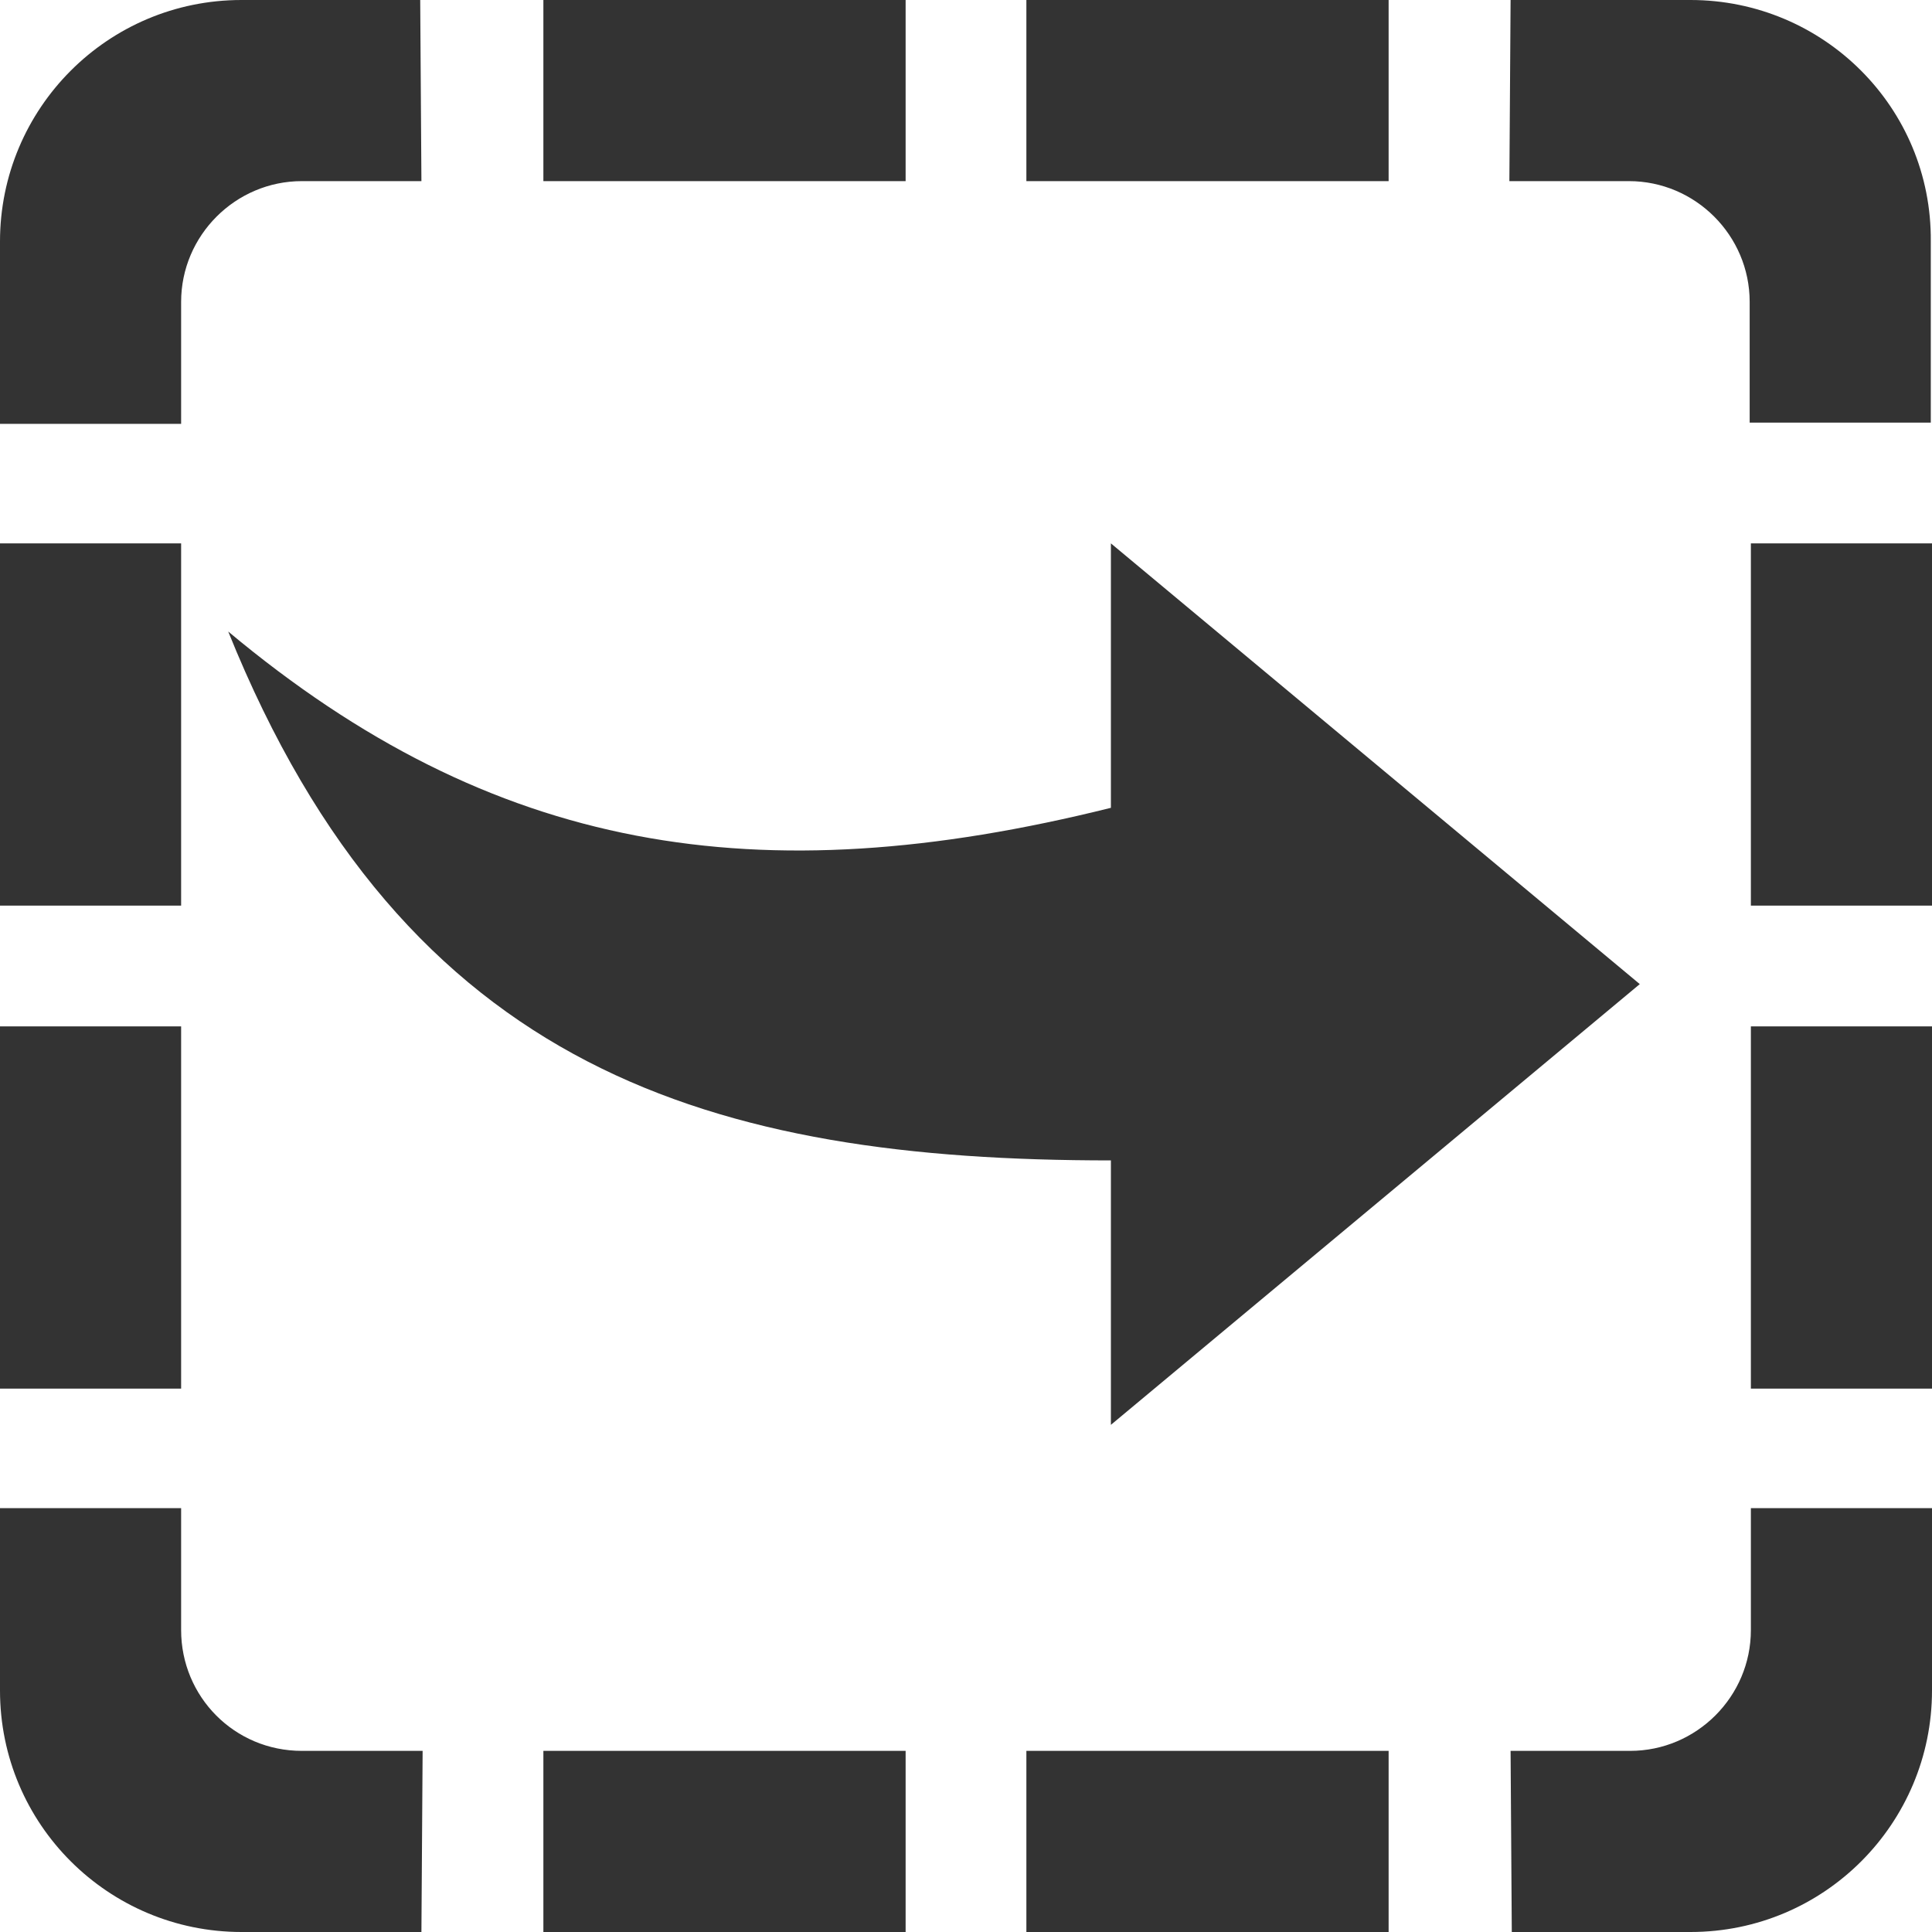
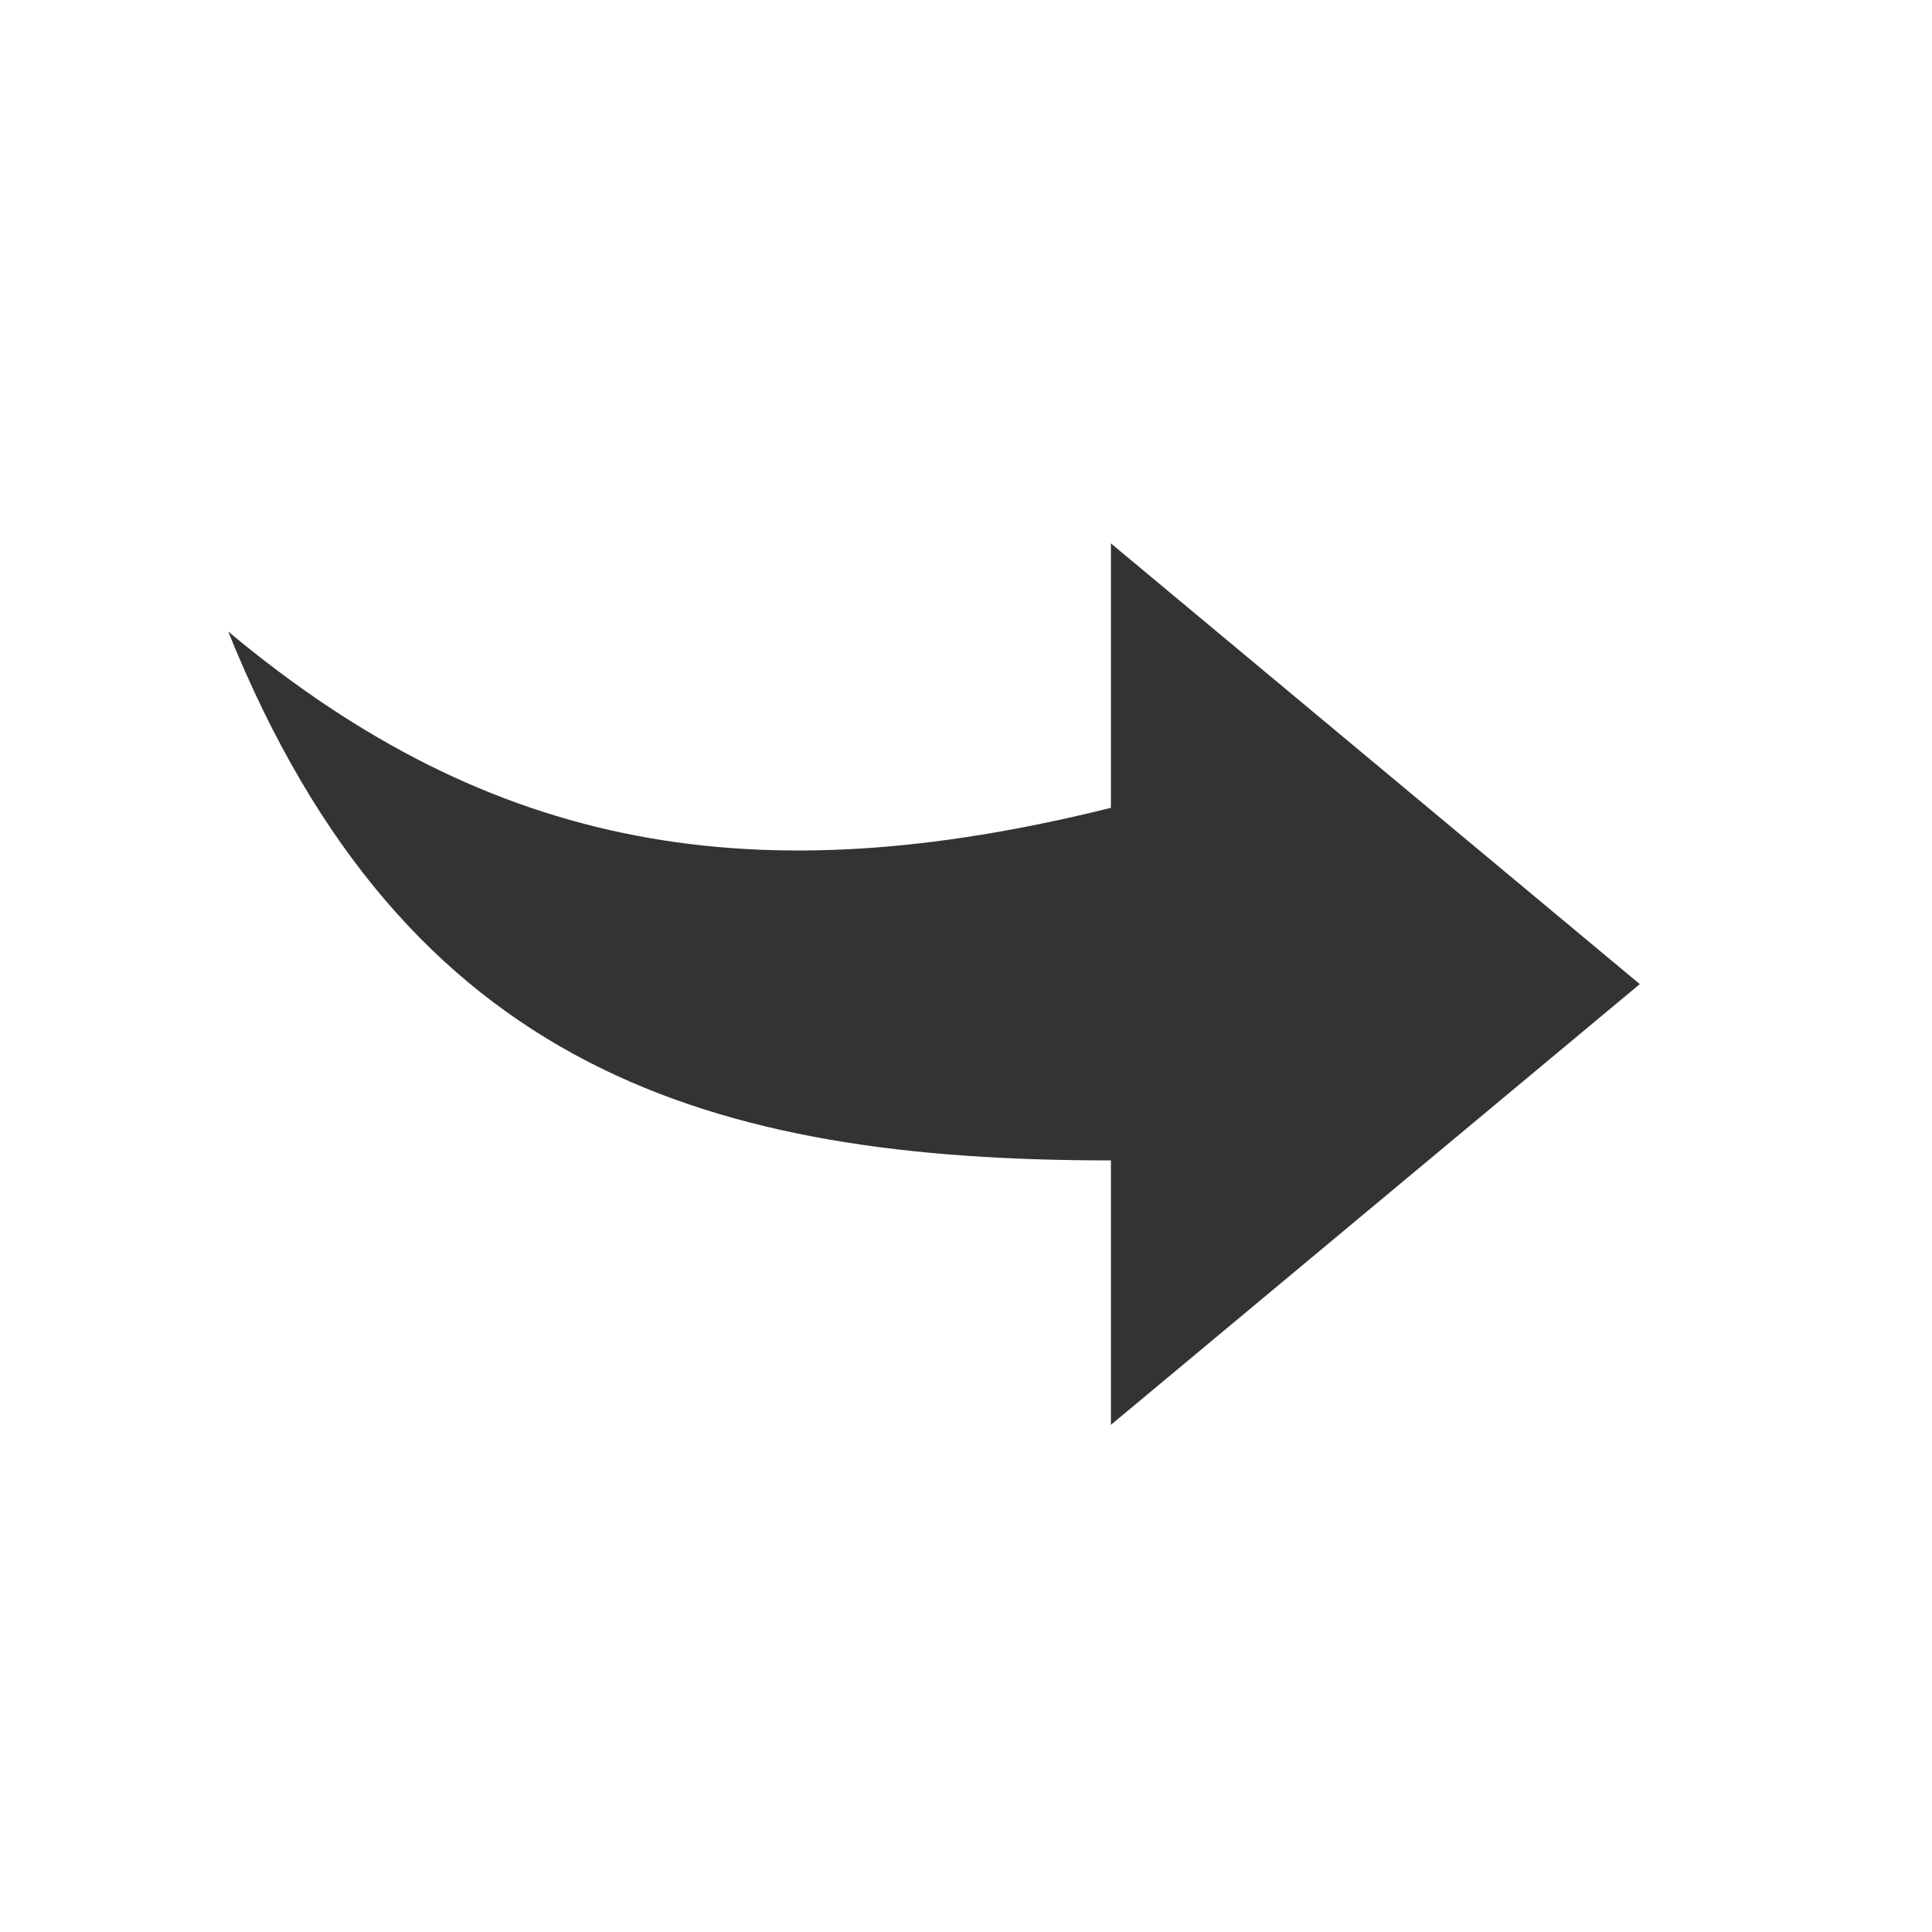
<svg xmlns="http://www.w3.org/2000/svg" version="1.1" id="Layer_1" x="0px" y="0px" width="160px" height="160px" viewBox="90 -90 160 160" style="enable-background:new 90 -90 160 160;" xml:space="preserve">
  <style type="text/css">
	.st0{fill:#333333;}
</style>
-   <path class="st0" d="M135,70h30V55h-30V70z M135-75h30v-15h-30V-75z M110-90c-11.1,0-20,9-20,20v15.1h15V-65c0-5.5,4.5-10,10-10h9.9  l-0.1-15H110z M105,45V34.9H90V50c0,11.1,9,20,20,20h14.9l0.1-15h-10C109.4,55,105,50.5,105,45z M105-45H90v30h15V-45z M175,70h30  V55h-30V70z M230-90h-14.9L215-75h9.9c5.5,0,10,4.5,10,10v10h15v-15C250-81.1,241-90,230-90z M235-15h15v-30h-15V-15L235-15z   M235,45c0,5.5-4.5,10-10,10h-9.9l0.1,15H230c11.1,0,20-9,20-20V34.9h-15V45L235,45z M175-75h30v-15h-30V-75z M235,25h15V-5h-15V25  L235,25z M105-5H90v30h15V-5z" />
  <g id="Icons_with_numbers">
    <g id="Group" transform="translate(0, -336)">
      <path id="Shape" class="st0" d="M225.8,327.5L182,364v-21.9c-32.9,0-58.4-7.3-73.1-43.8c21.9,18.3,43.8,21.9,73.1,14.6V291    L225.8,327.5L225.8,327.5z" />
    </g>
  </g>
</svg>
